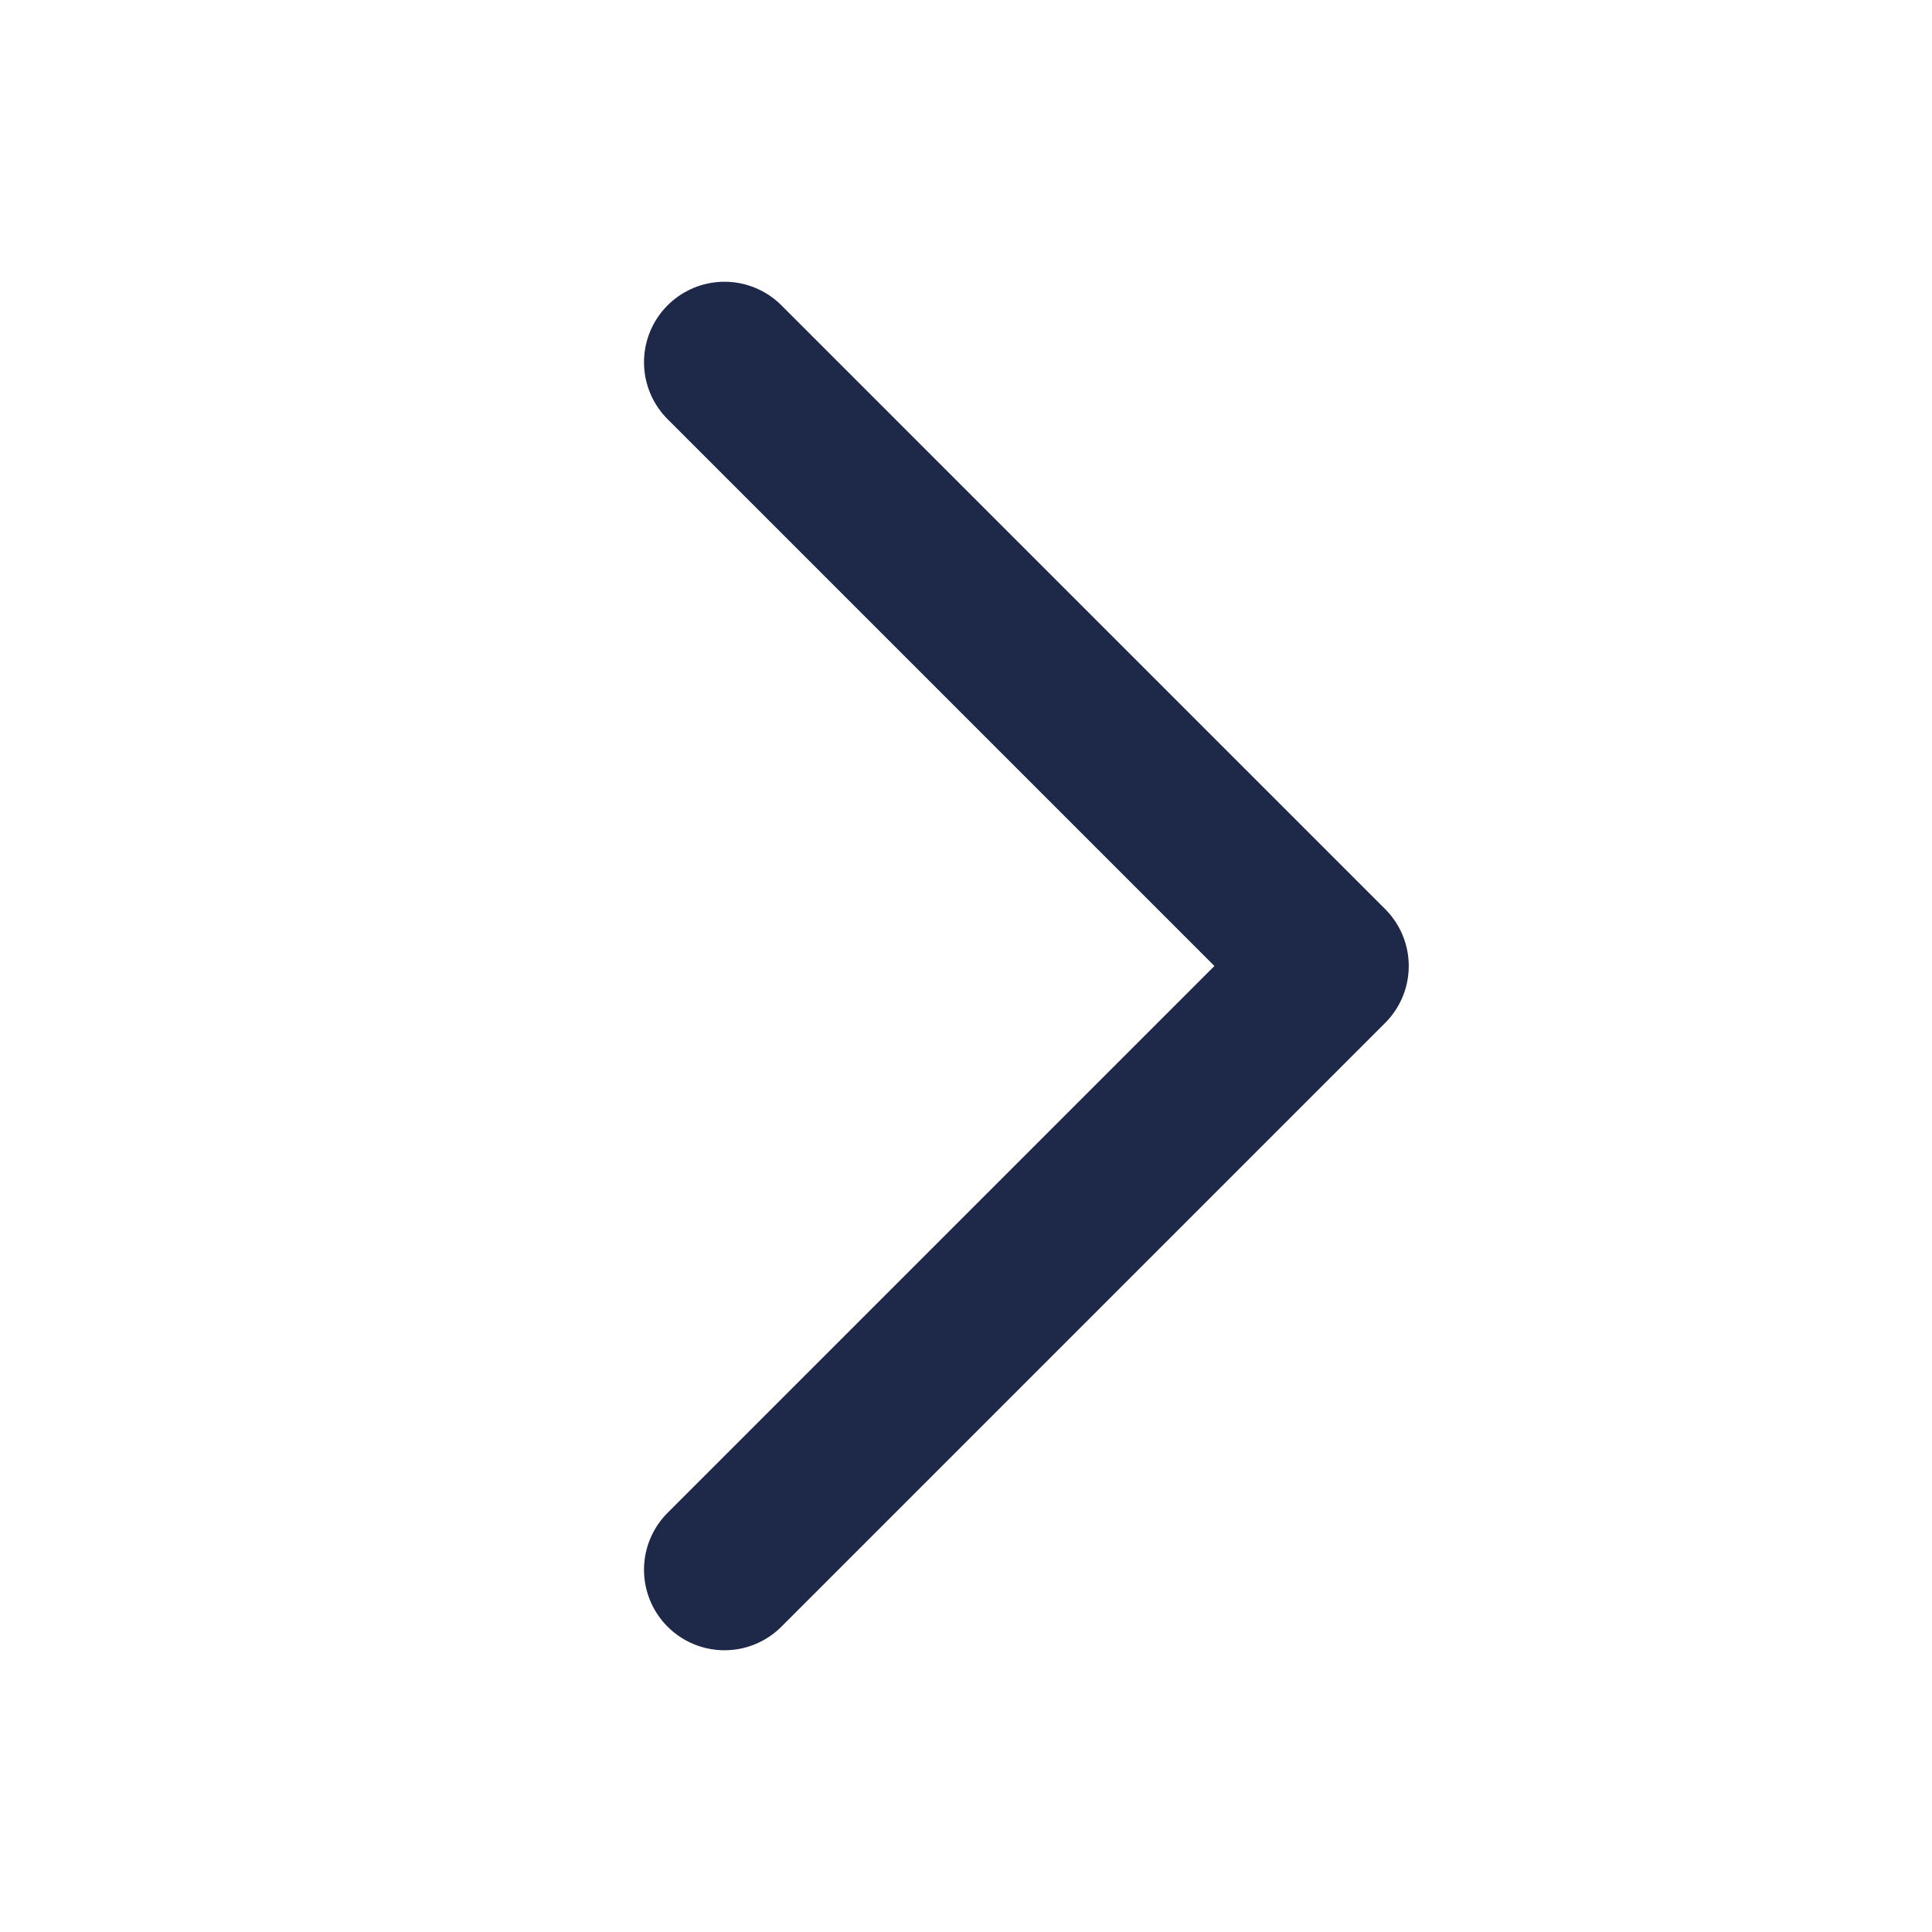
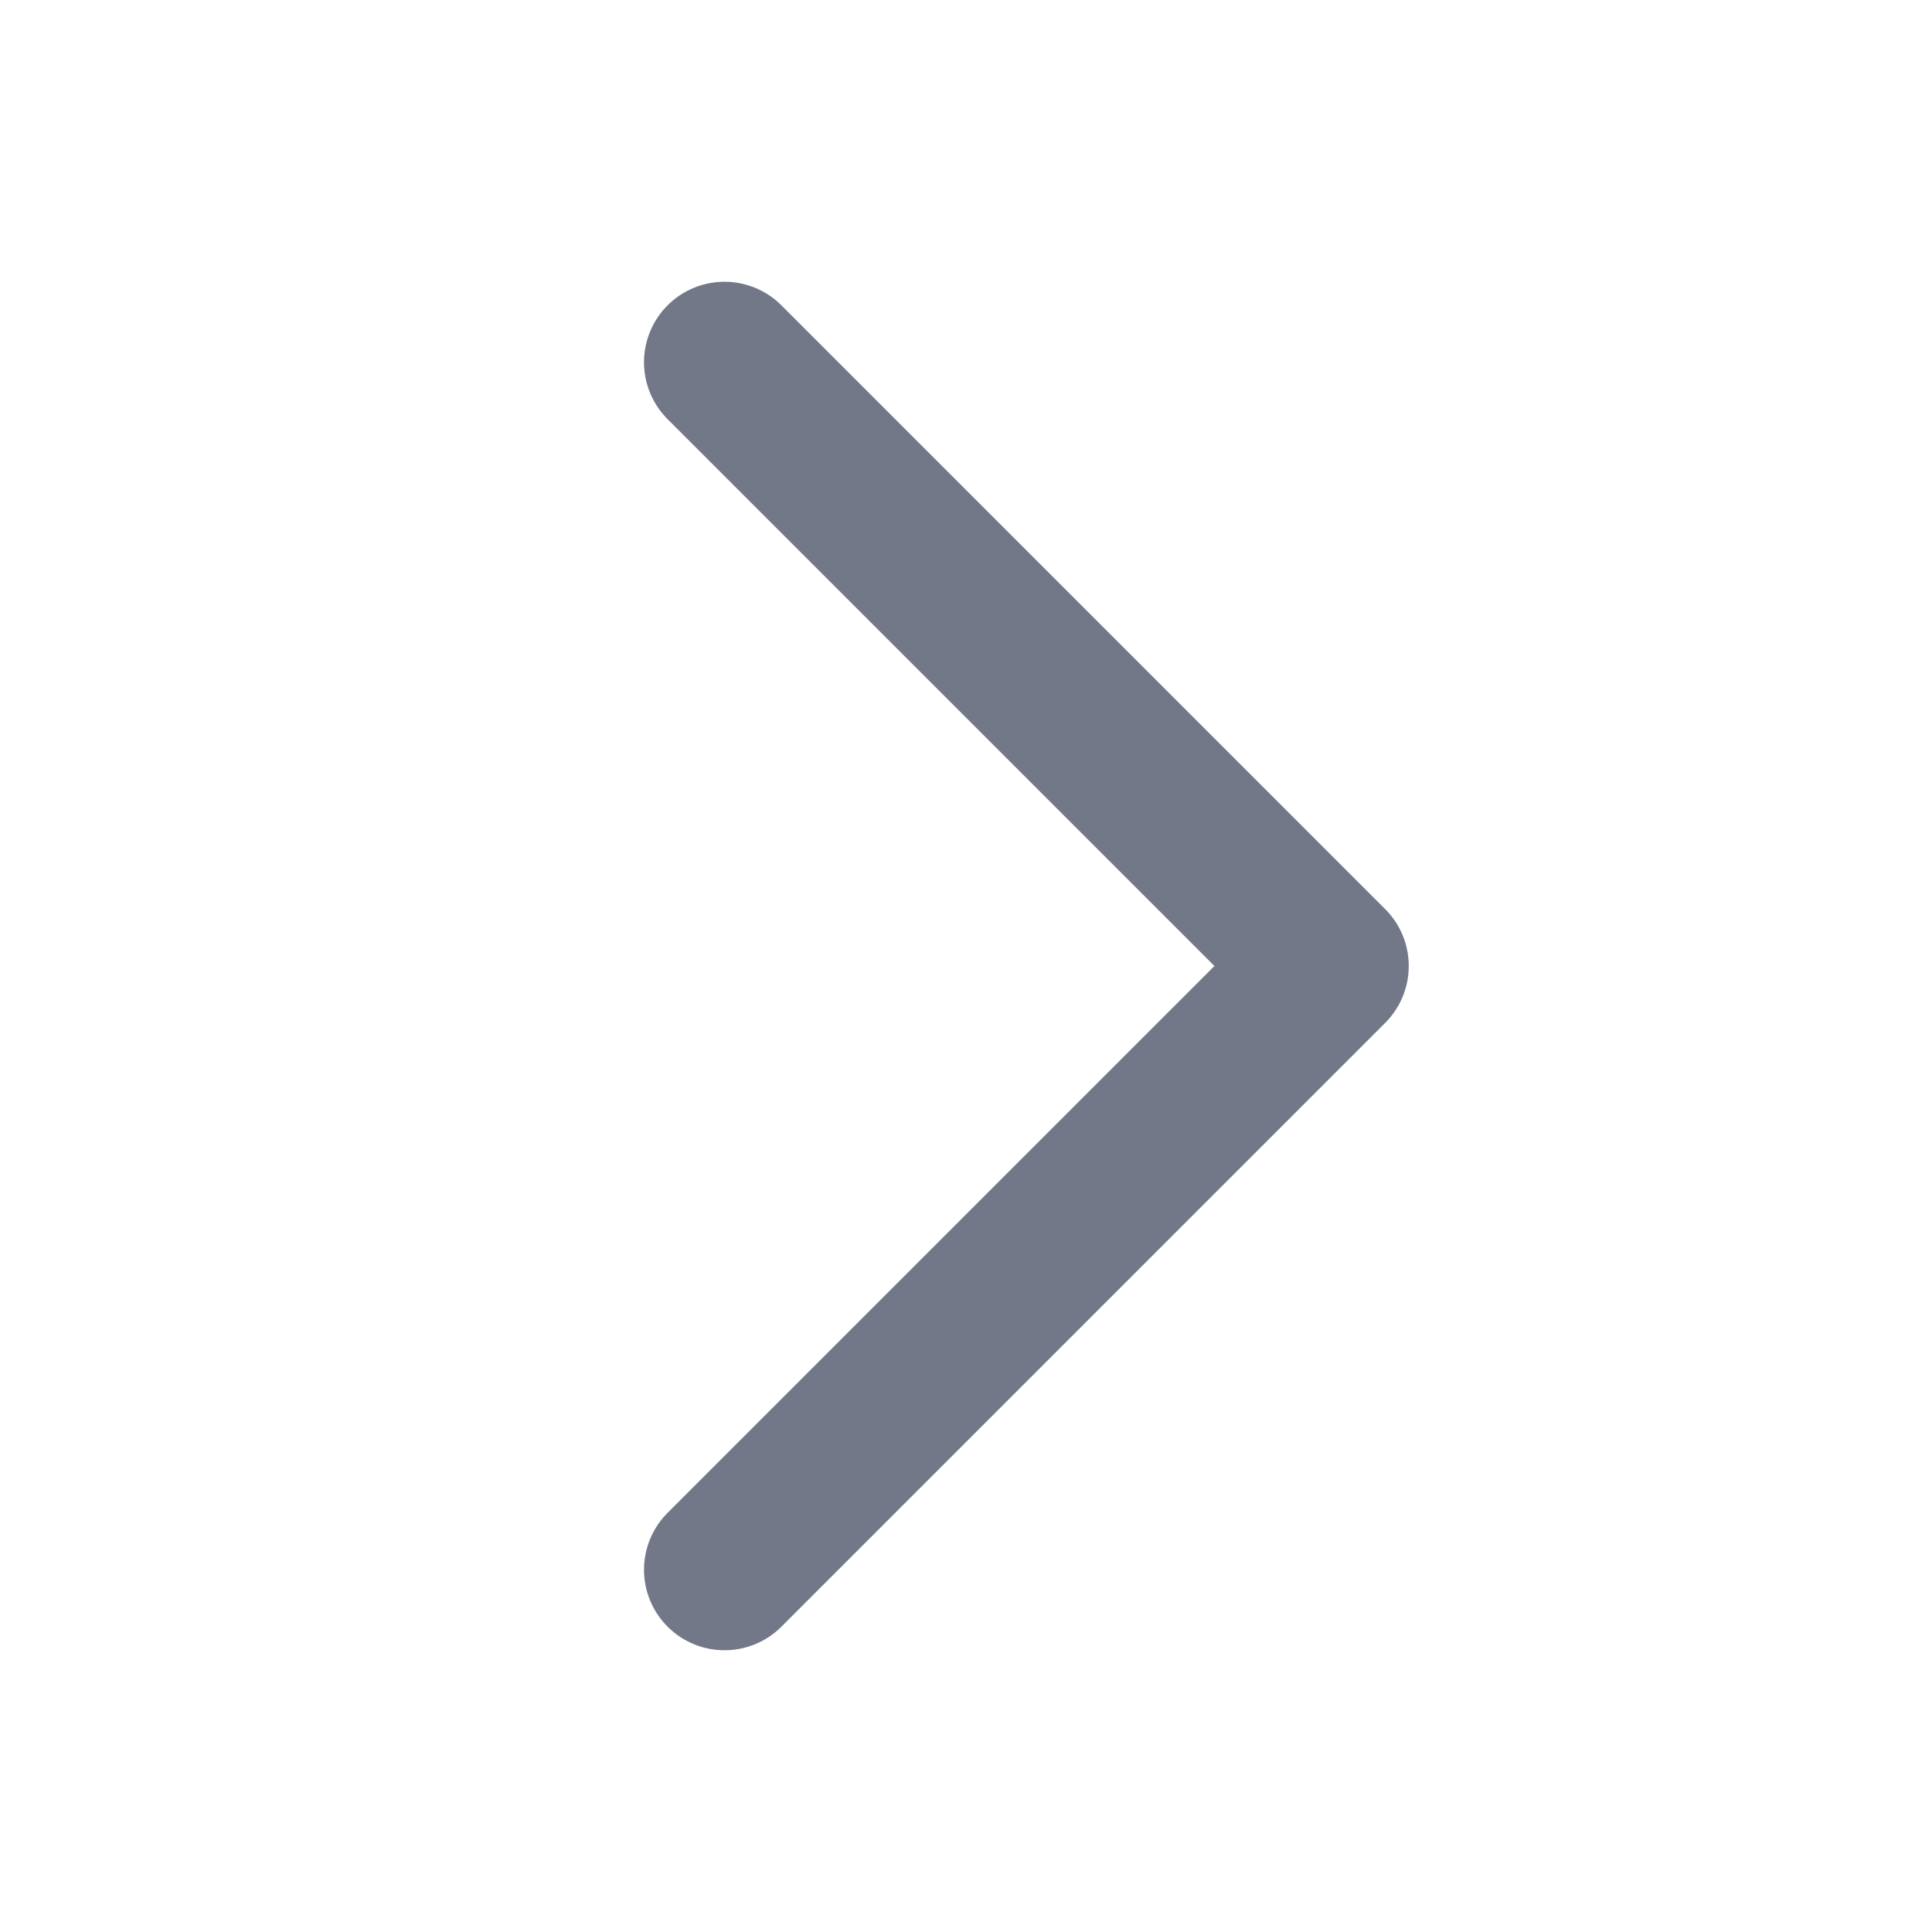
<svg xmlns="http://www.w3.org/2000/svg" width="24" height="24" viewBox="0 0 24 24" fill="none">
-   <path d="M9 4.5L16.5 12L9 19.5" stroke="#1E2949" stroke-width="2" stroke-linecap="round" stroke-linejoin="round" />
+   <path d="M9 4.5L16.5 12L9 19.5" stroke="#737888" stroke-width="2" stroke-linecap="round" stroke-linejoin="round" />
</svg>
